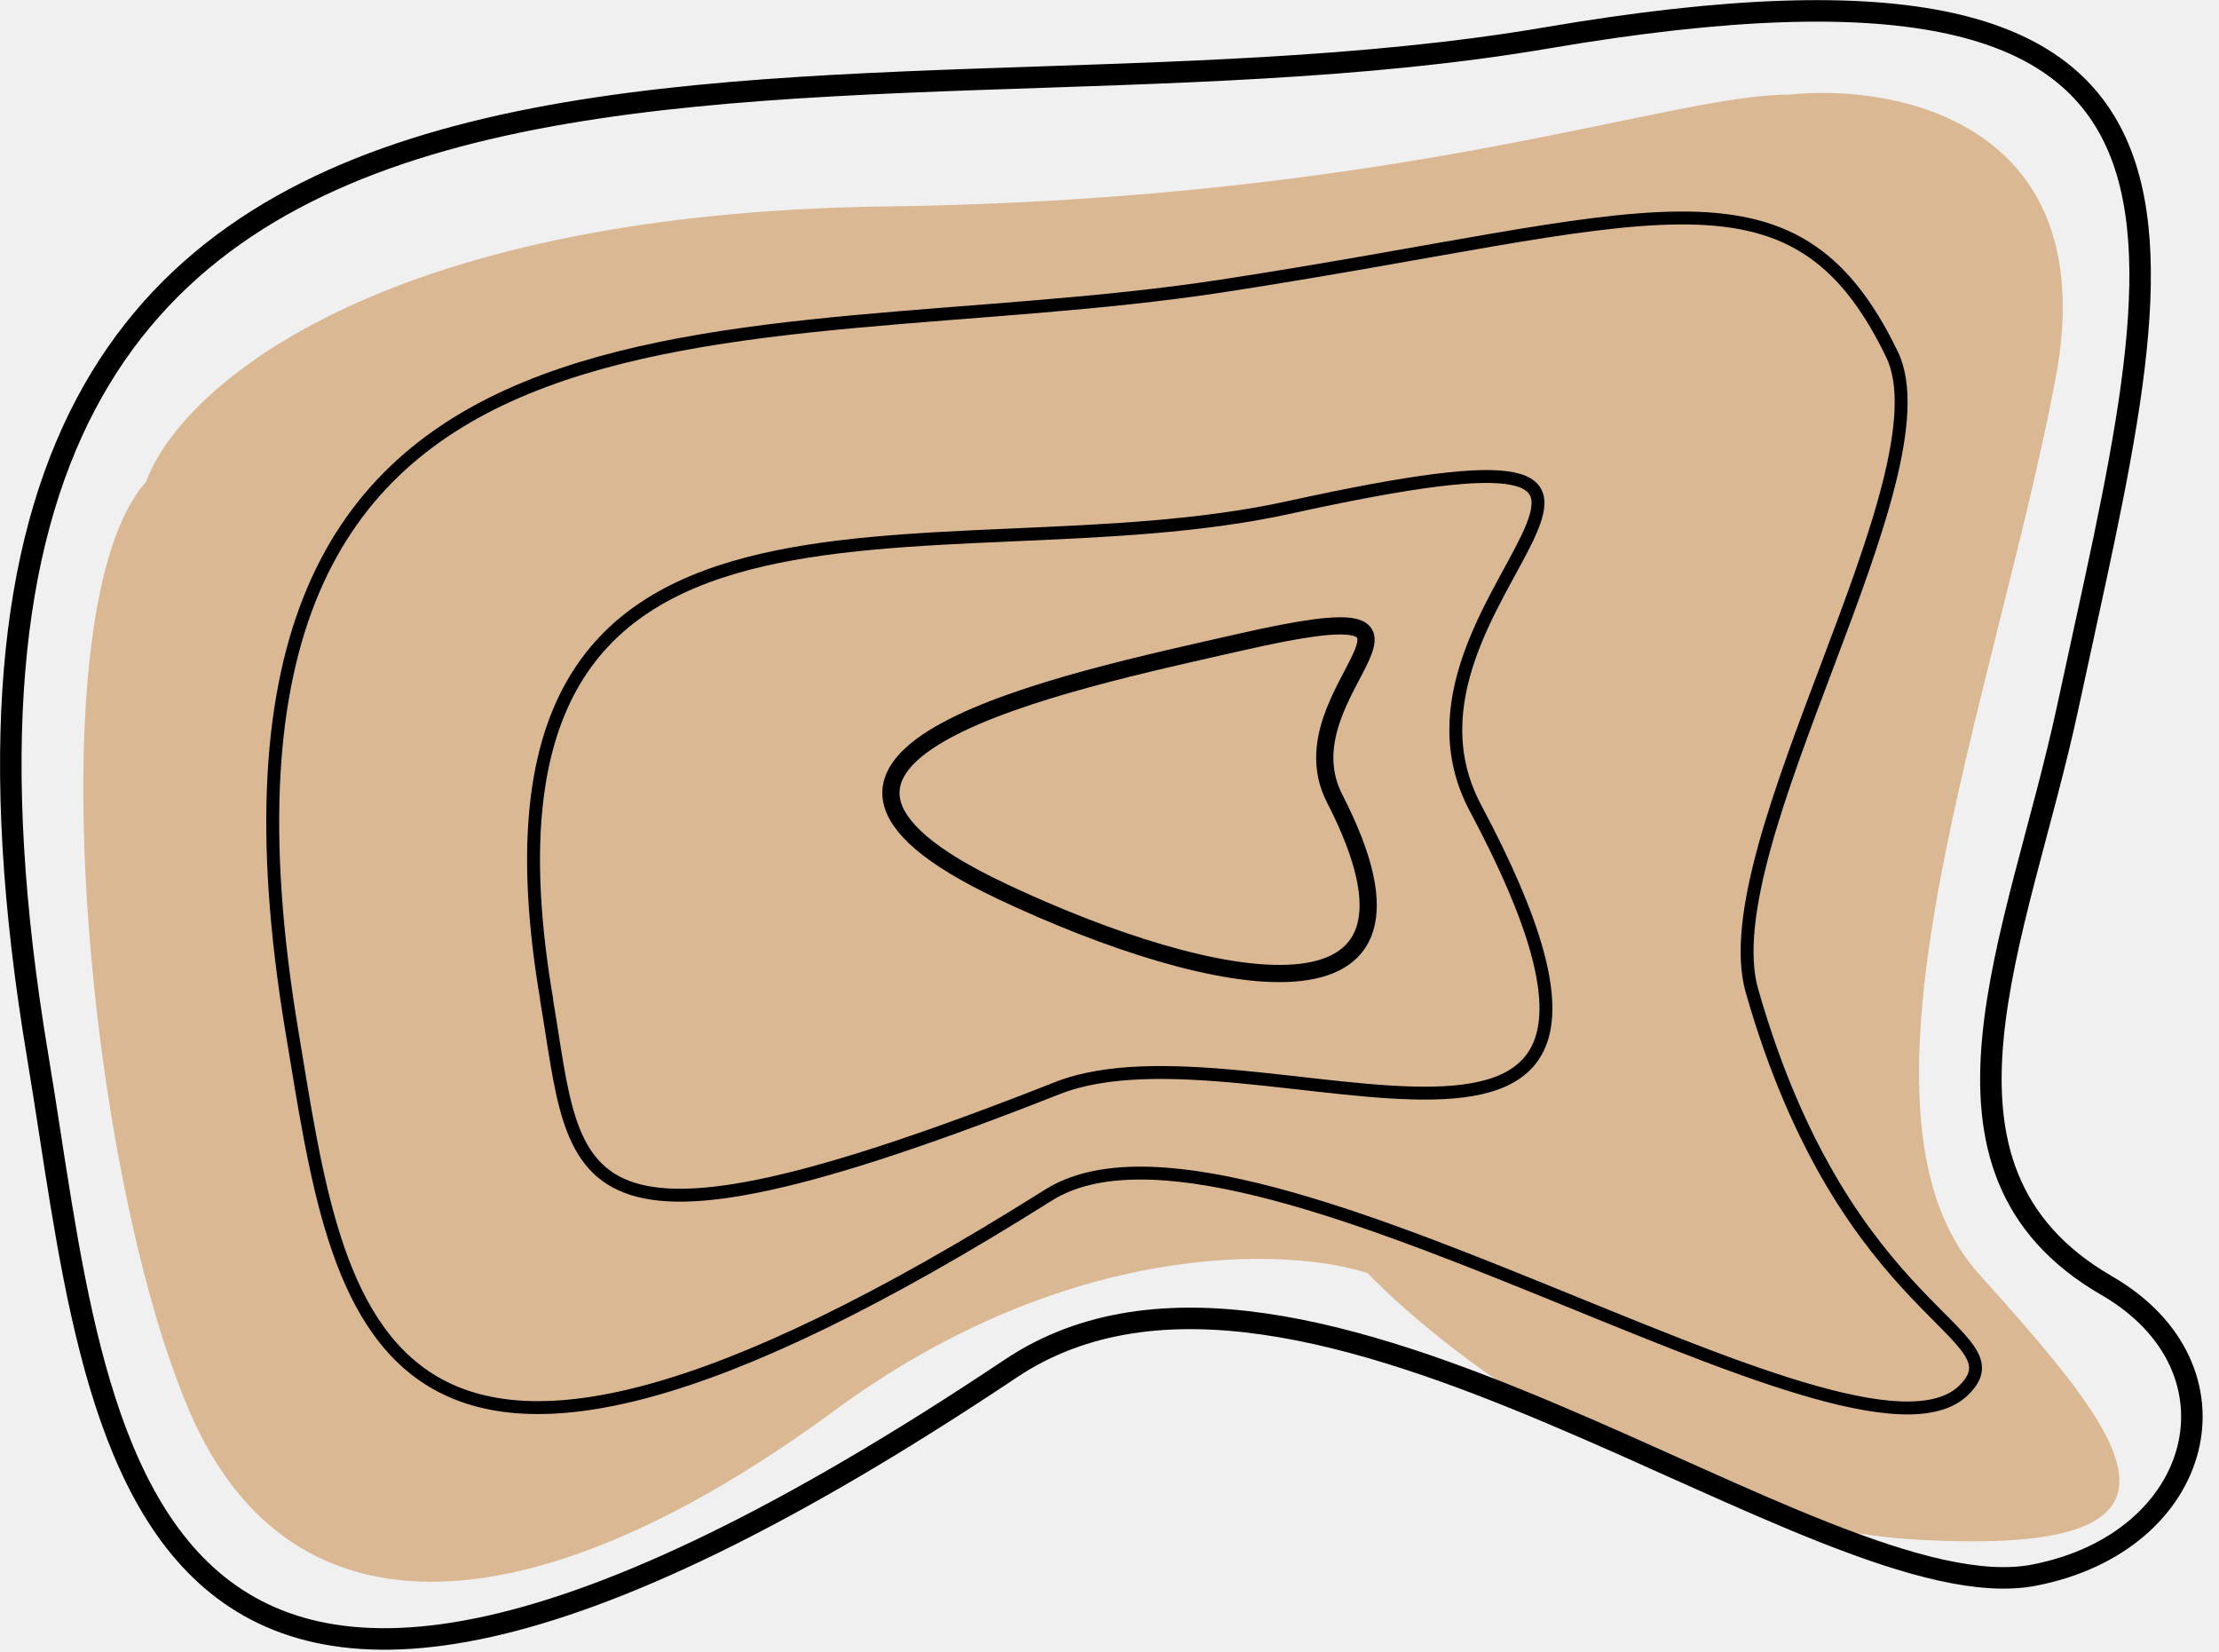
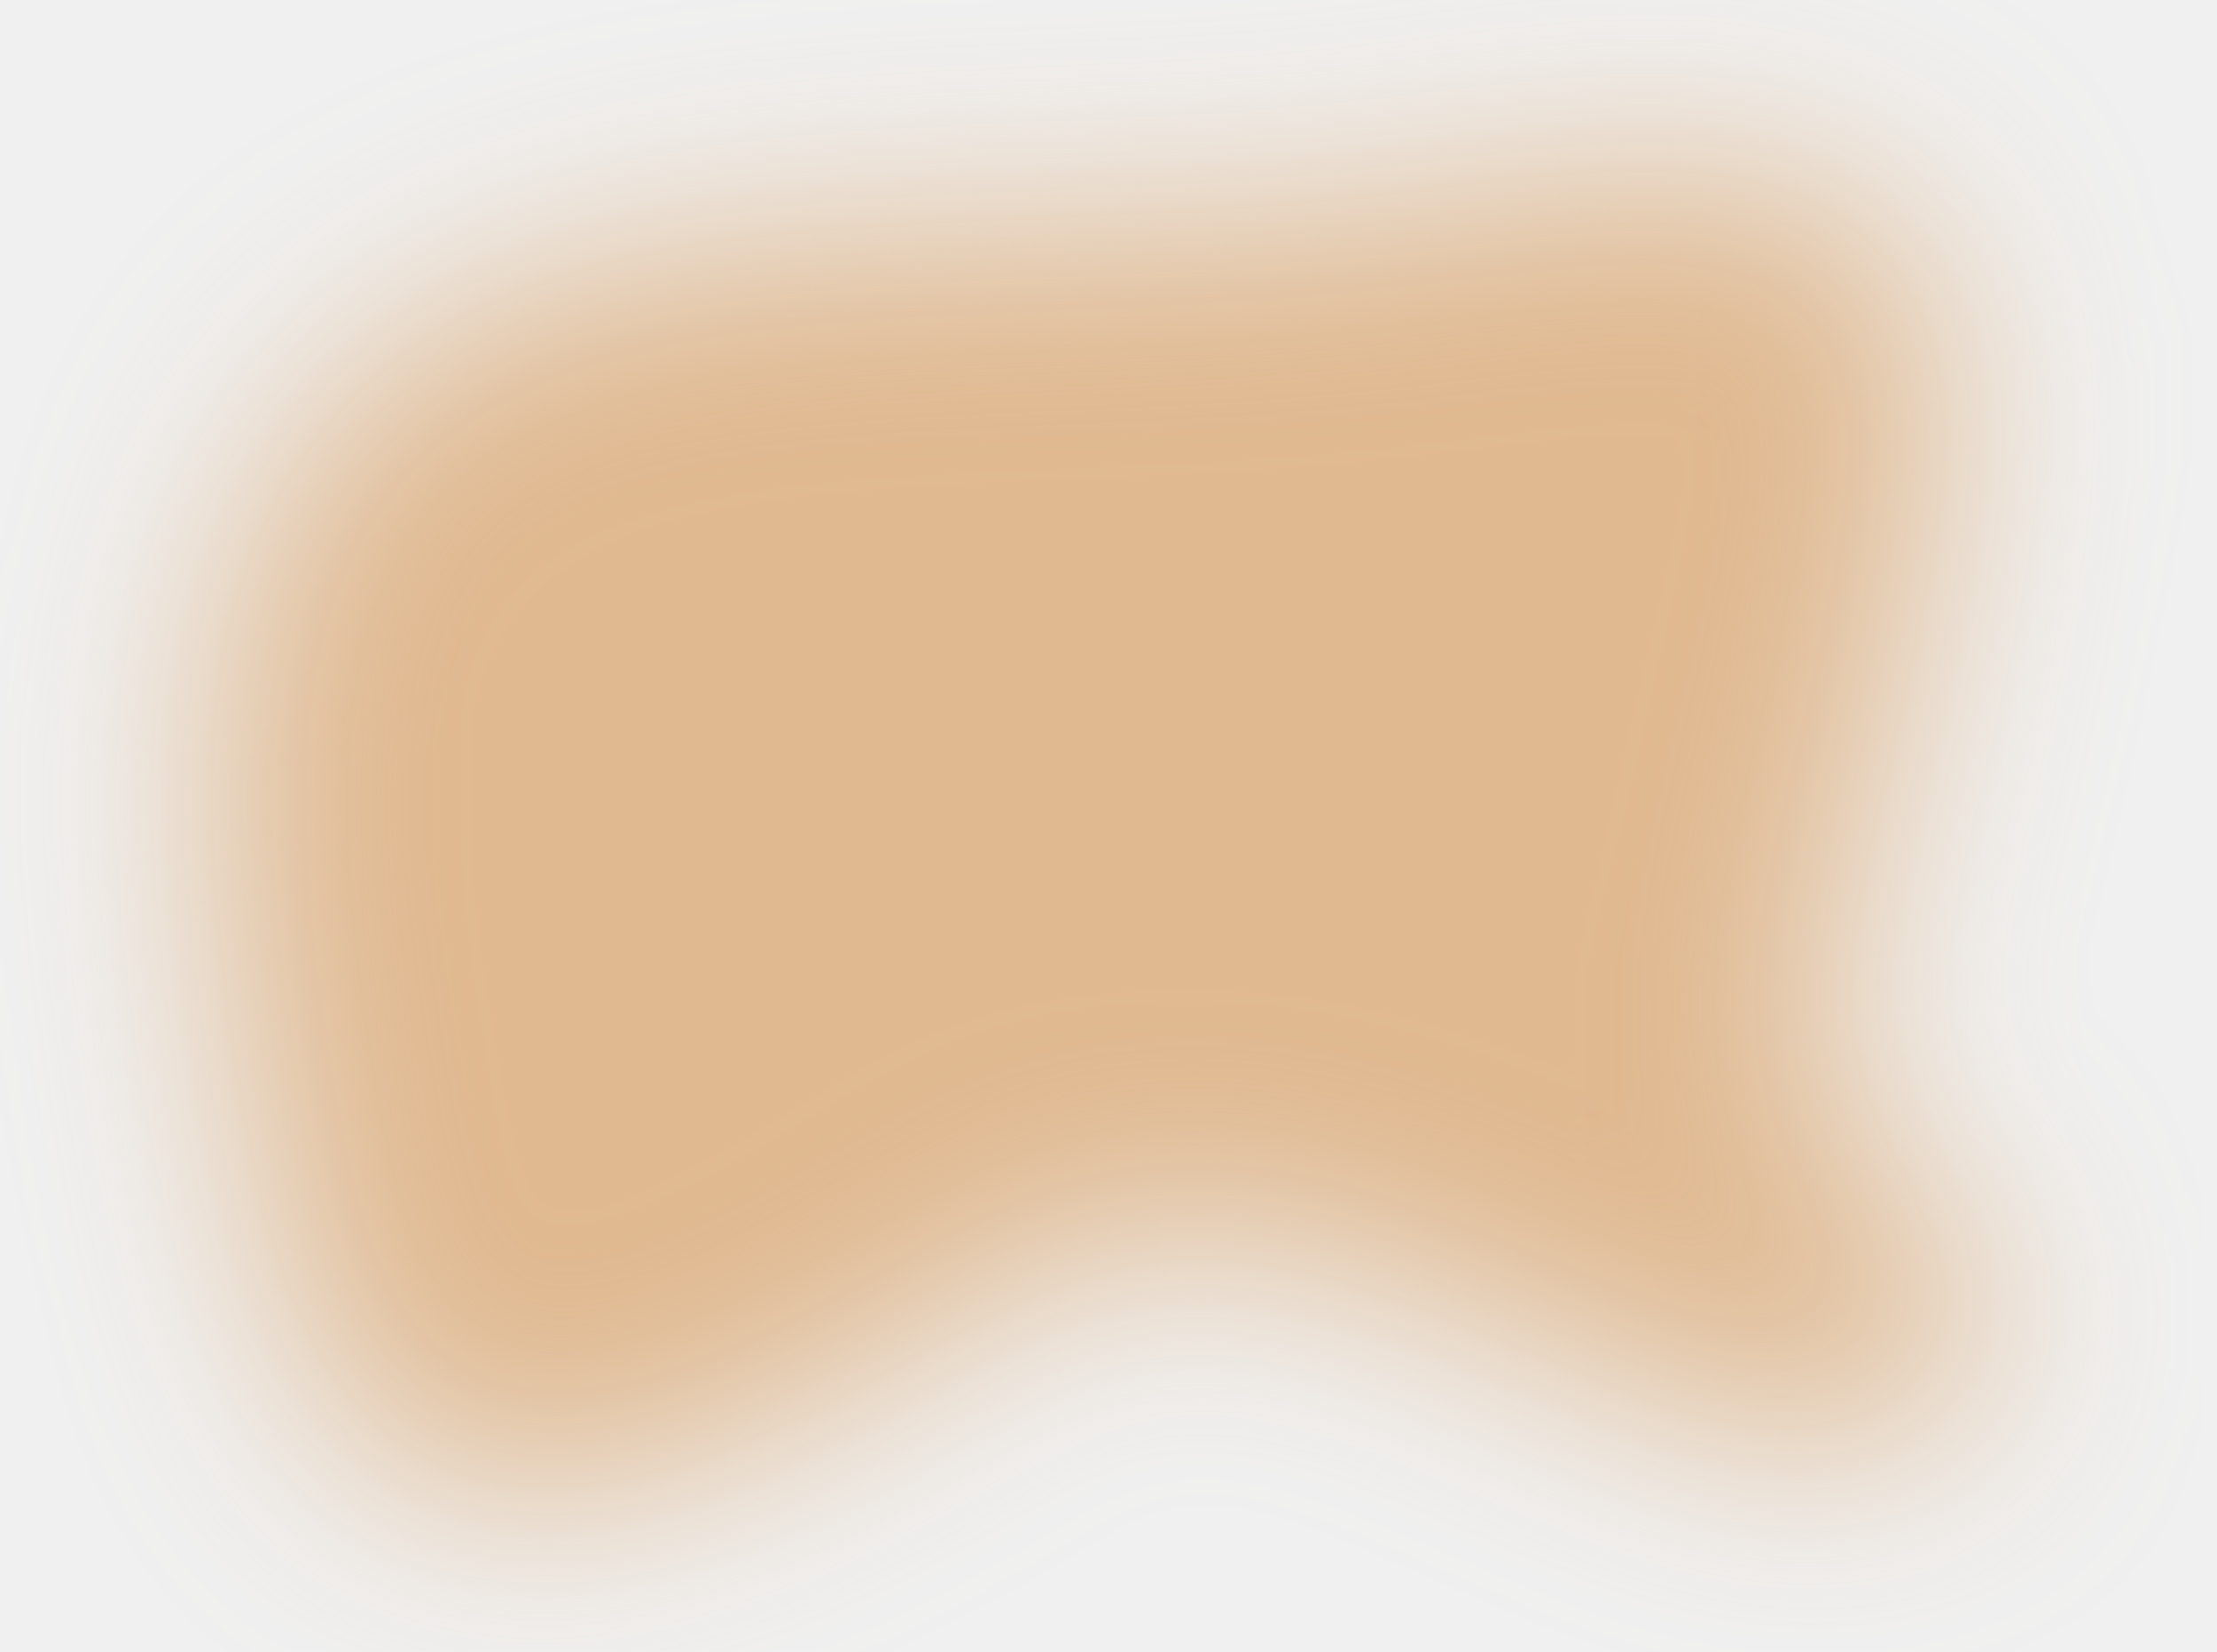
- <svg xmlns="http://www.w3.org/2000/svg" width="129" height="96" viewBox="0 0 129 96" fill="none">
+ <svg xmlns="http://www.w3.org/2000/svg" width="153" height="114" viewBox="0 0 153 114" fill="none">
  <g clip-path="url(#clip0_1546_2)">
-     <path d="M51.5 12C21.5 12.4 10.333 22.834 8.5 28C2 35.227 5 68 11 82C17 96 31.5 94.5 48.5 82C62.1 72 74.833 72.5 79.5 74C84.167 78.833 97.1 88.7 111.5 89.5C129.5 90.5 123.5 83.5 115 74C106.5 64.5 116 40.5 119.5 22C122.3 7.2 110.333 4.834 104 5.5C97 5.5 81.5 11.6 51.5 12Z" fill="#D4AA7D" fill-opacity="0.8" />
-     <path d="M2.19 61.39C5.9 83.56 6.62 114.41 58.76 79.55C75.79 68.17 105.84 93.96 118.25 91.56C128.21 89.63 130.73 79.5 122.47 74.73C110.71 67.93 117.34 54.47 120.2 41.15C126.11 13.58 132.3 -5.03 89.93 2.2C47.56 9.43 -9.57 -8.89 2.19 61.39Z" stroke="black" stroke-width="1.25" stroke-linecap="round" stroke-linejoin="round" />
-     <path d="M109.99 20.6C104.18 8.56 95.86 12.82 70.99 16.63C43.06 20.9 9.23 13.67 16.98 60.01C19.75 76.54 21.33 94.41 60.95 69.47C72.14 62.42 107.72 87.06 114.15 80.82C117.61 77.46 107.34 76.81 101.85 57.6C99.43 49.14 113.37 27.61 109.99 20.6Z" stroke="black" stroke-width="0.75" stroke-linecap="round" stroke-linejoin="round" />
-     <path d="M31.77 58.09C33.59 68.8 32.44 74.7 61.47 63.25C72.91 58.74 100.16 73.95 85.78 46.98C79.26 34.76 103.95 23.13 74.92 29.5C54.33 34.02 26 24.15 31.78 58.09H31.77Z" stroke="black" stroke-width="0.75" stroke-linecap="round" stroke-linejoin="round" />
-     <path d="M58.17 51.78C70.54 57.63 84.81 60.46 77.59 46.42C74.32 40.06 86.71 34 72.14 37.32C61.8 39.67 41.41 43.86 58.18 51.78H58.17Z" stroke="black" stroke-linecap="round" stroke-linejoin="round" />
+     <g filter="url(#filter0_f_1546_2)">
+       <path d="M16.503 70.422C20.073 91.74 20.765 121.404 70.933 87.884C87.319 76.941 116.233 101.74 128.173 99.432C137.757 97.576 140.181 87.836 132.234 83.249C120.918 76.71 127.298 63.768 130.05 50.96C135.736 24.449 141.692 6.555 100.924 13.507C60.157 20.459 5.188 2.843 16.503 70.422Z" fill="#D69A59" fill-opacity="0.64" />
+     </g>
  </g>
  <defs>
+     <filter id="filter0_f_1546_2" x="0" y="-3" width="152" height="121" filterUnits="userSpaceOnUse" color-interpolation-filters="sRGB">
+       <feFlood flood-opacity="0" result="BackgroundImageFix" />
+       <feBlend mode="normal" in="SourceGraphic" in2="BackgroundImageFix" result="shape" />
+       <feGaussianBlur stdDeviation="7.5" result="effect1_foregroundBlur_1546_2" />
+     </filter>
    <clipPath id="clip0_1546_2">
-       <rect width="128.05" height="95.89" fill="white" />
+       <rect width="153" height="114" fill="white" />
    </clipPath>
  </defs>
</svg>
